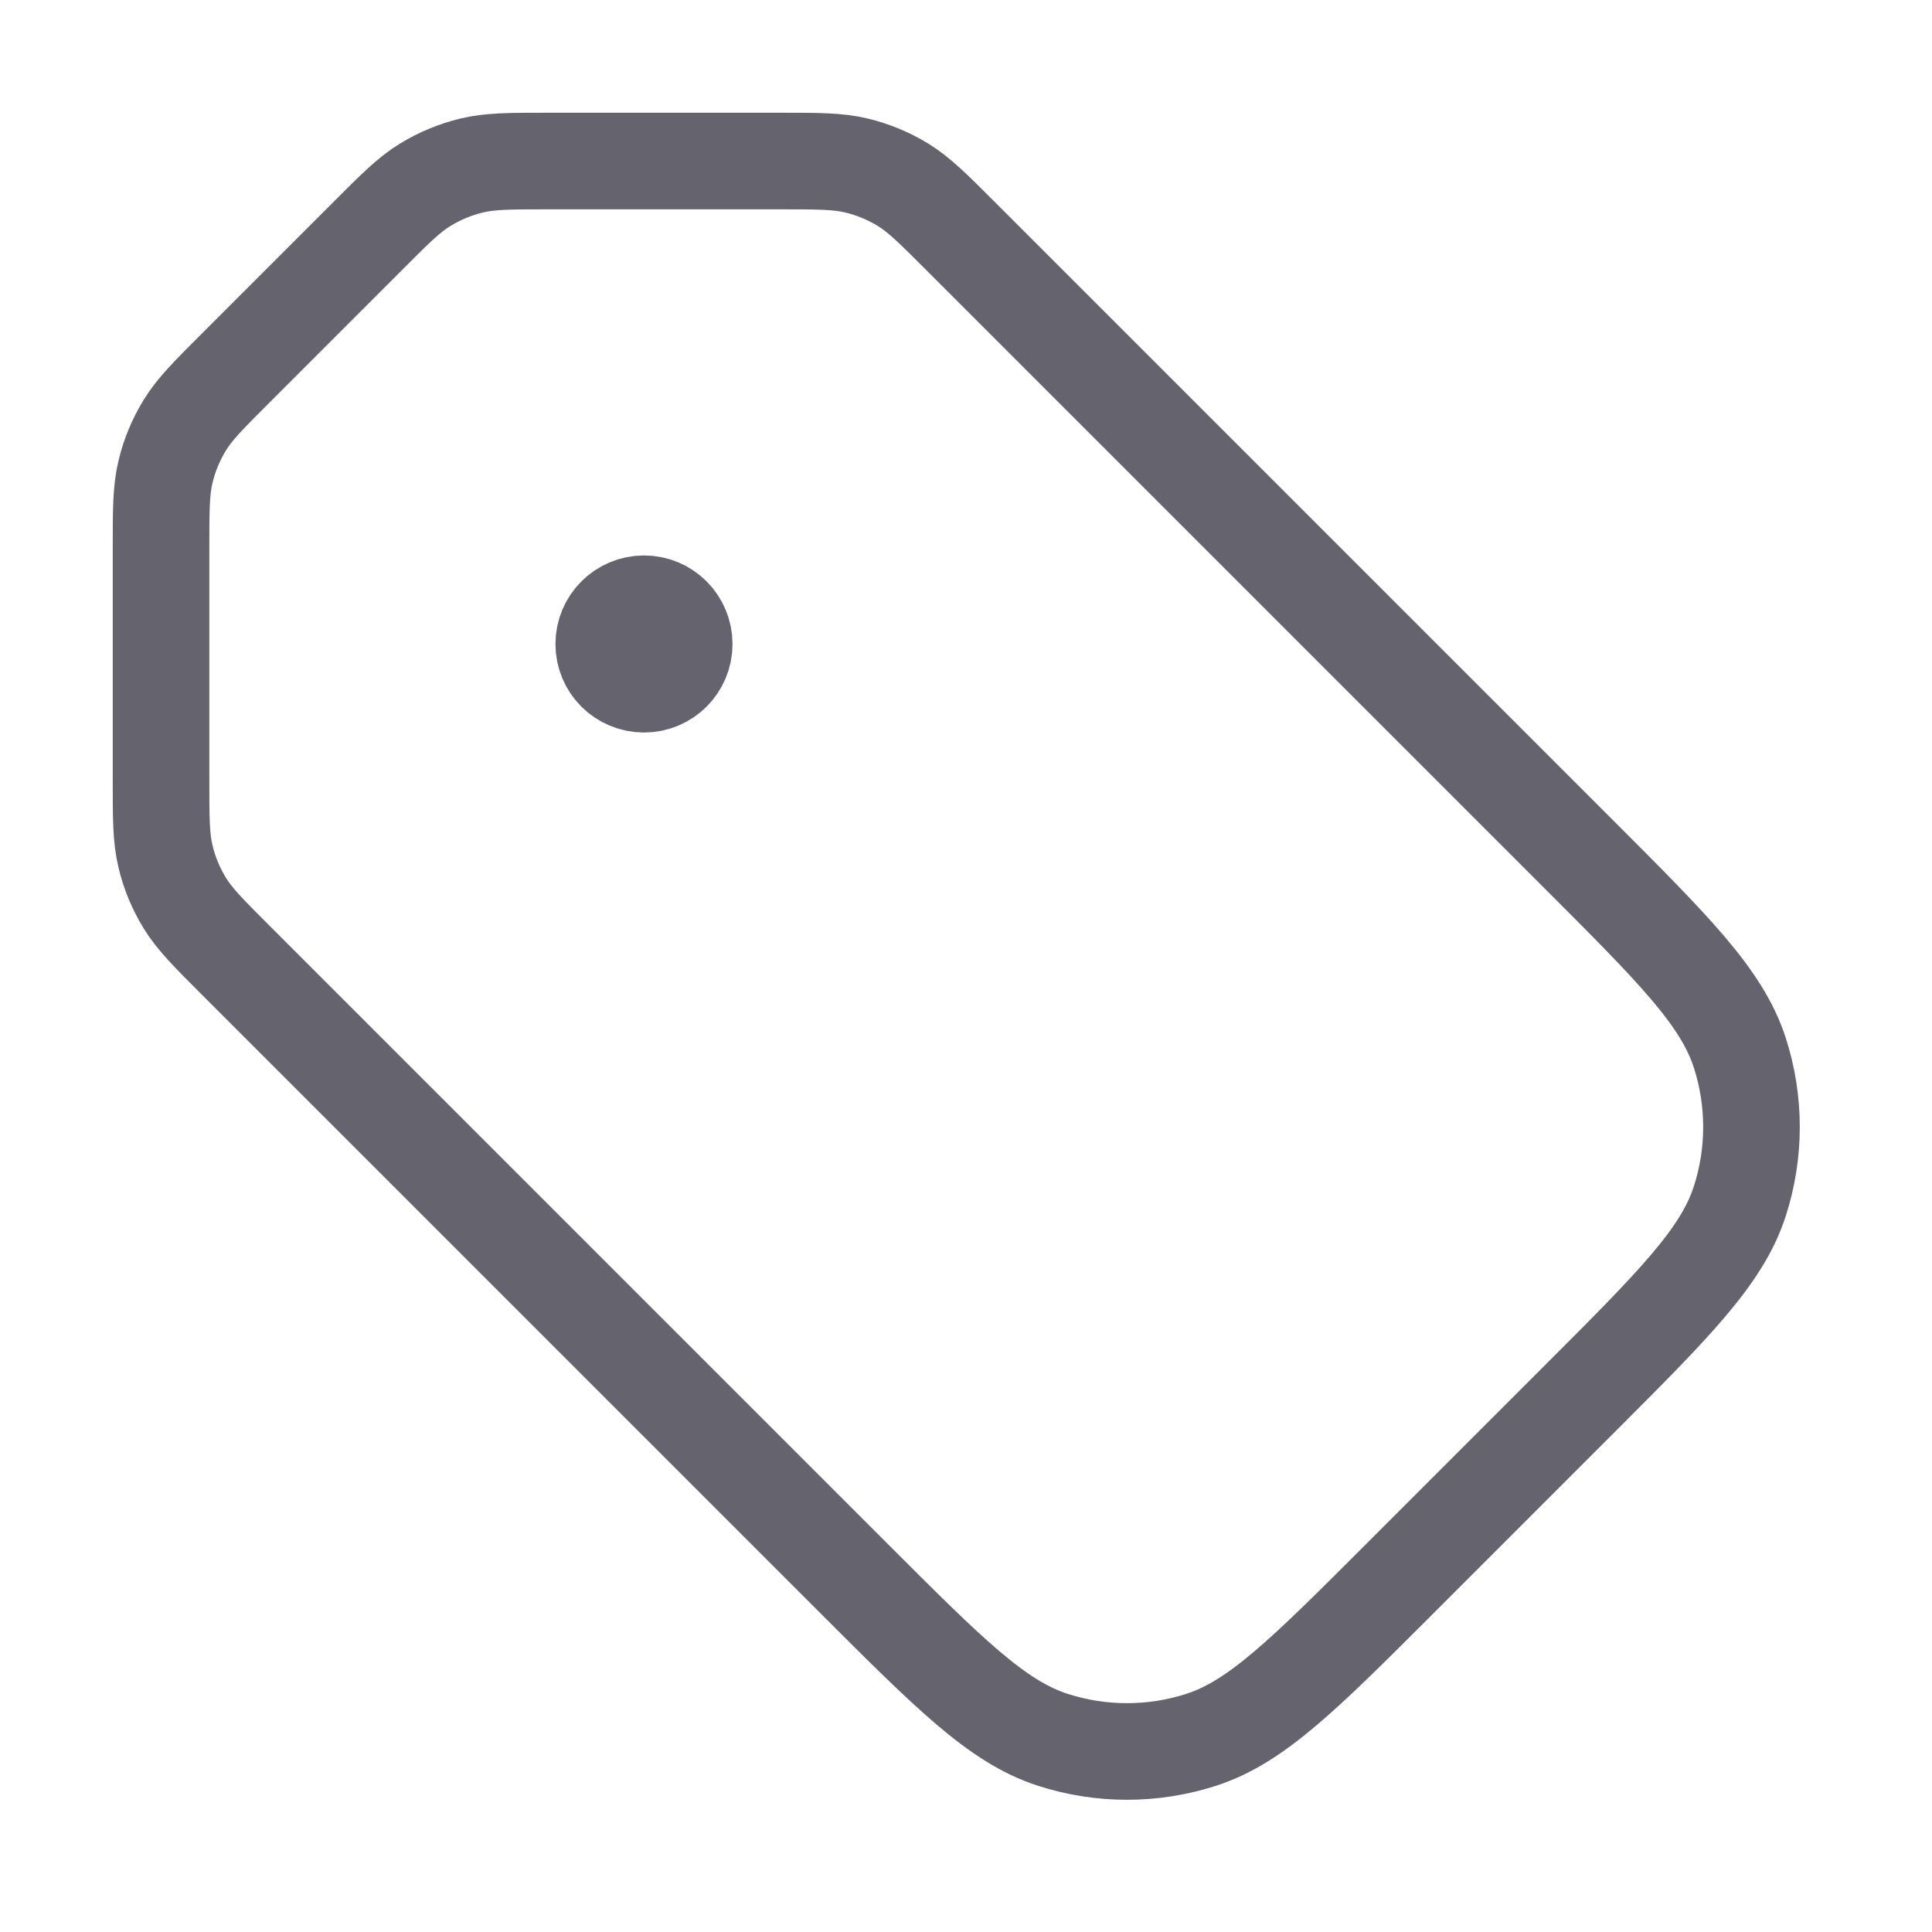
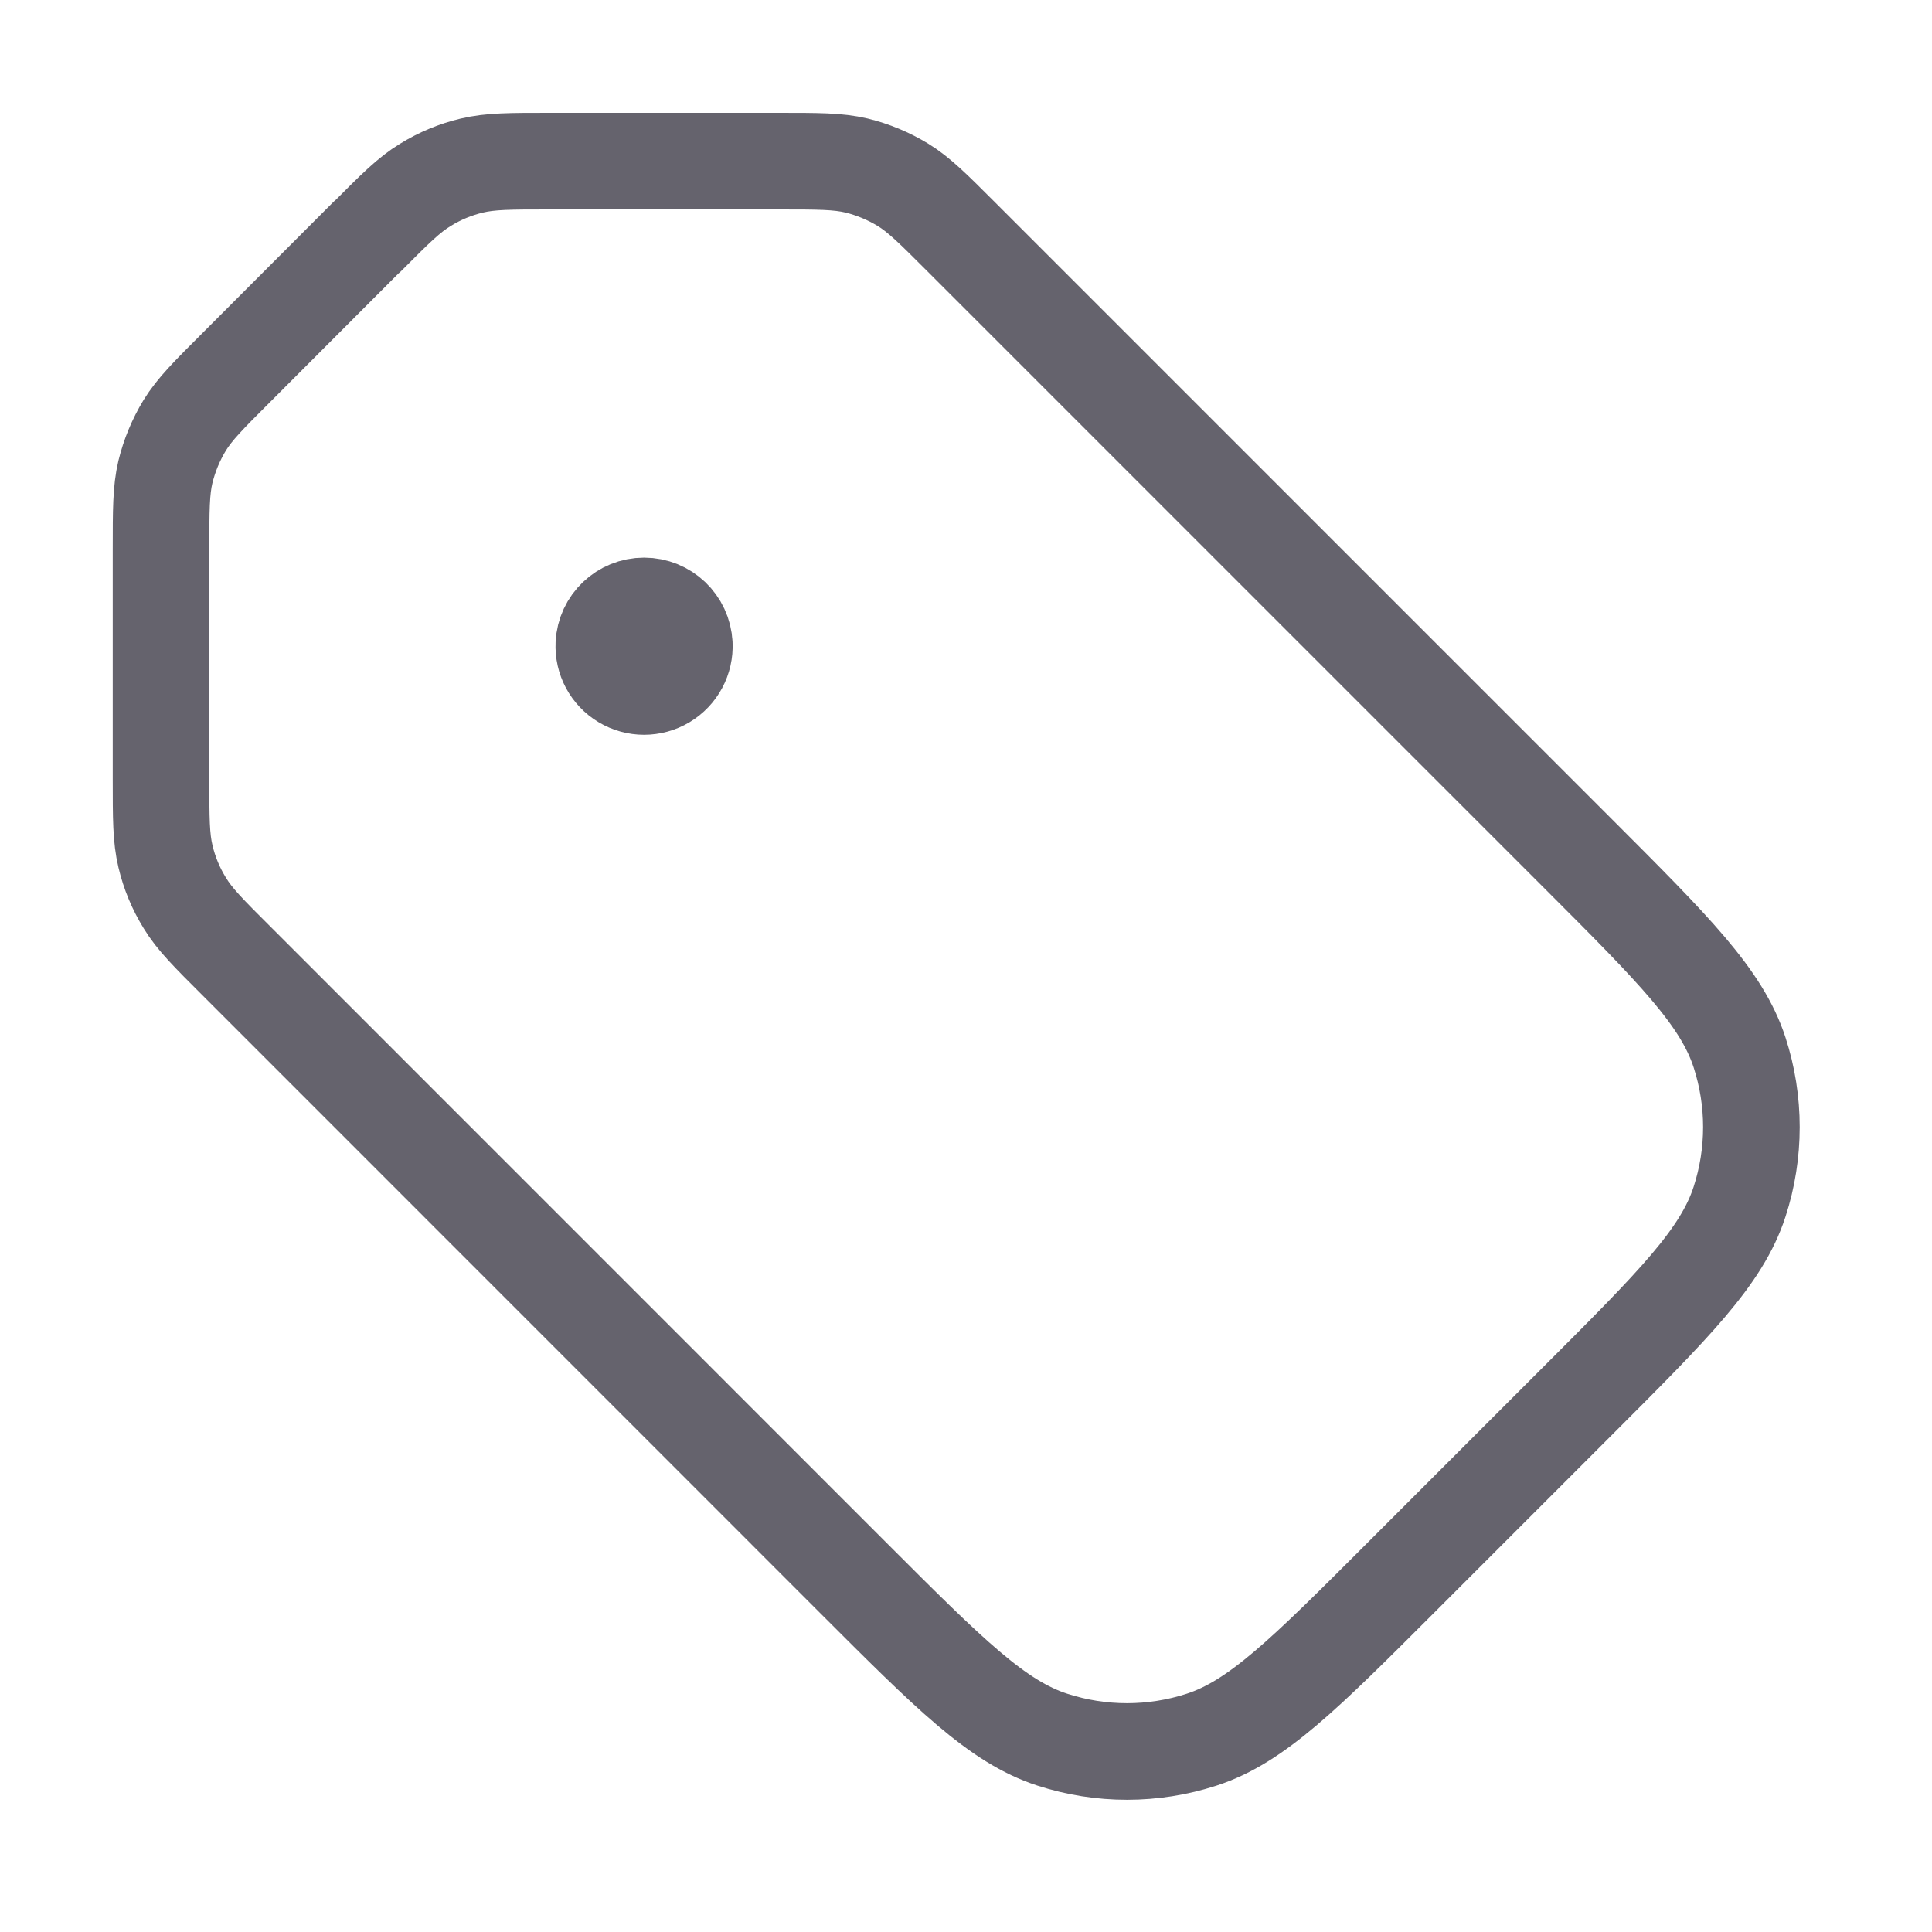
- <svg xmlns="http://www.w3.org/2000/svg" width="20" height="20" viewBox="0 0 20 20" fill="none">
-   <path d="M6.667 6.667H6.675M3.802 2.448L2.448 3.802C2.159 4.09 2.015 4.235 1.912 4.403C1.821 4.552 1.753 4.715 1.713 4.885C1.667 5.076 1.667 5.28 1.667 5.688L1.667 8.062C1.667 8.47 1.667 8.674 1.713 8.865C1.753 9.035 1.821 9.198 1.912 9.347C2.015 9.515 2.159 9.659 2.448 9.948L8.838 16.338C9.828 17.328 10.323 17.823 10.894 18.009C11.396 18.172 11.937 18.172 12.439 18.009C13.01 17.823 13.505 17.328 14.495 16.338L16.338 14.495C17.328 13.505 17.823 13.01 18.009 12.439C18.172 11.937 18.172 11.396 18.009 10.894C17.823 10.323 17.328 9.828 16.338 8.838L9.948 2.448C9.659 2.159 9.515 2.015 9.347 1.912C9.198 1.821 9.035 1.754 8.865 1.713C8.673 1.667 8.47 1.667 8.062 1.667L5.688 1.667C5.28 1.667 5.076 1.667 4.884 1.713C4.714 1.754 4.552 1.821 4.403 1.912C4.234 2.015 4.09 2.159 3.802 2.448ZM7.083 6.667C7.083 6.897 6.897 7.083 6.667 7.083C6.436 7.083 6.25 6.897 6.25 6.667C6.25 6.437 6.436 6.25 6.667 6.25C6.897 6.25 7.083 6.437 7.083 6.667Z" stroke="#65636D" stroke-linecap="round" stroke-linejoin="round" />
+ <svg xmlns="http://www.w3.org/2000/svg" fill="none" viewBox="0 0 20 20">
+   <path stroke="#65636d" stroke-linecap="round" stroke-linejoin="round" d="M6.667 6.667h.008m-2.873-4.22L2.448 3.803c-.289.288-.433.433-.536.6q-.137.226-.2.483c-.045.191-.045.395-.045.803v2.374c0 .408 0 .612.046.803q.061.257.2.482c.102.168.246.312.535.6l6.39 6.391c.99.99 1.485 1.485 2.056 1.67a2.5 2.5 0 0 0 1.545 0c.57-.185 1.066-.68 2.056-1.67l1.843-1.843c.99-.99 1.485-1.485 1.67-2.056a2.5 2.5 0 0 0 0-1.545c-.185-.57-.68-1.066-1.67-2.056l-6.39-6.39c-.289-.289-.433-.433-.601-.536a1.7 1.7 0 0 0-.482-.2c-.192-.045-.395-.045-.803-.045H5.688c-.408 0-.612 0-.804.046q-.256.061-.481.2c-.168.102-.313.246-.6.535m3.281 4.22a.417.417 0 1 1-.833 0 .417.417 0 0 1 .833 0" />
</svg>
